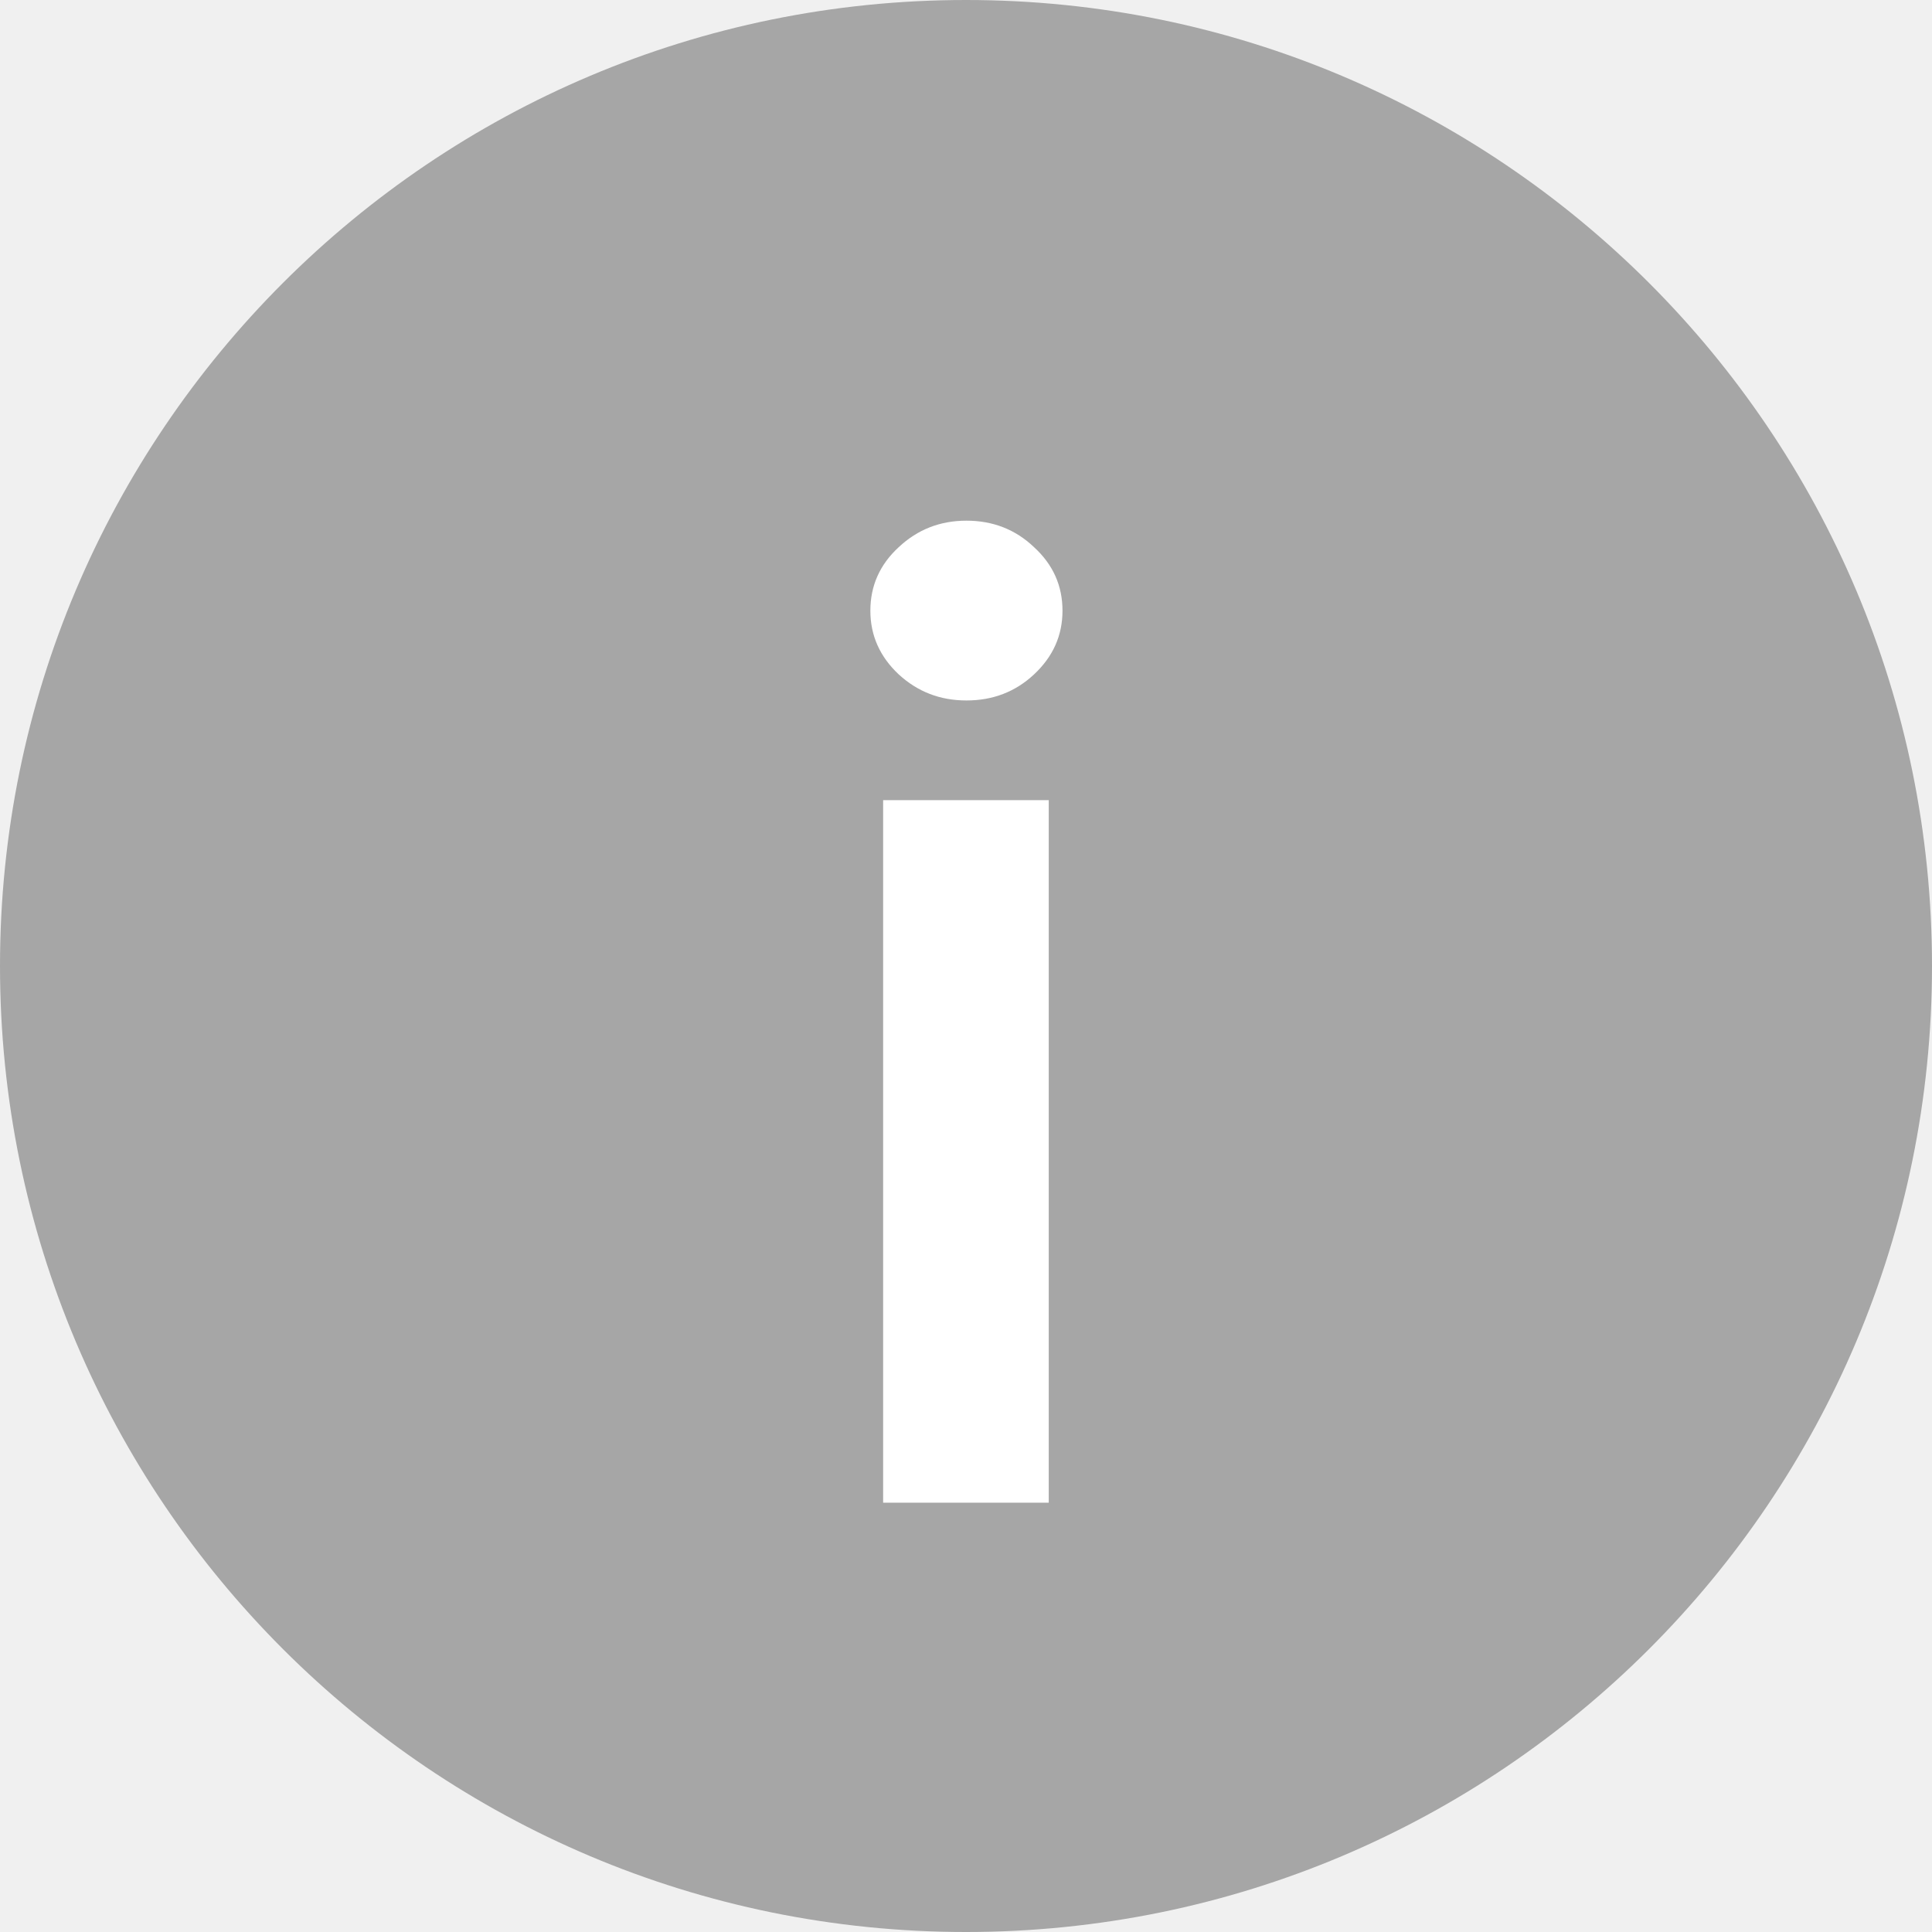
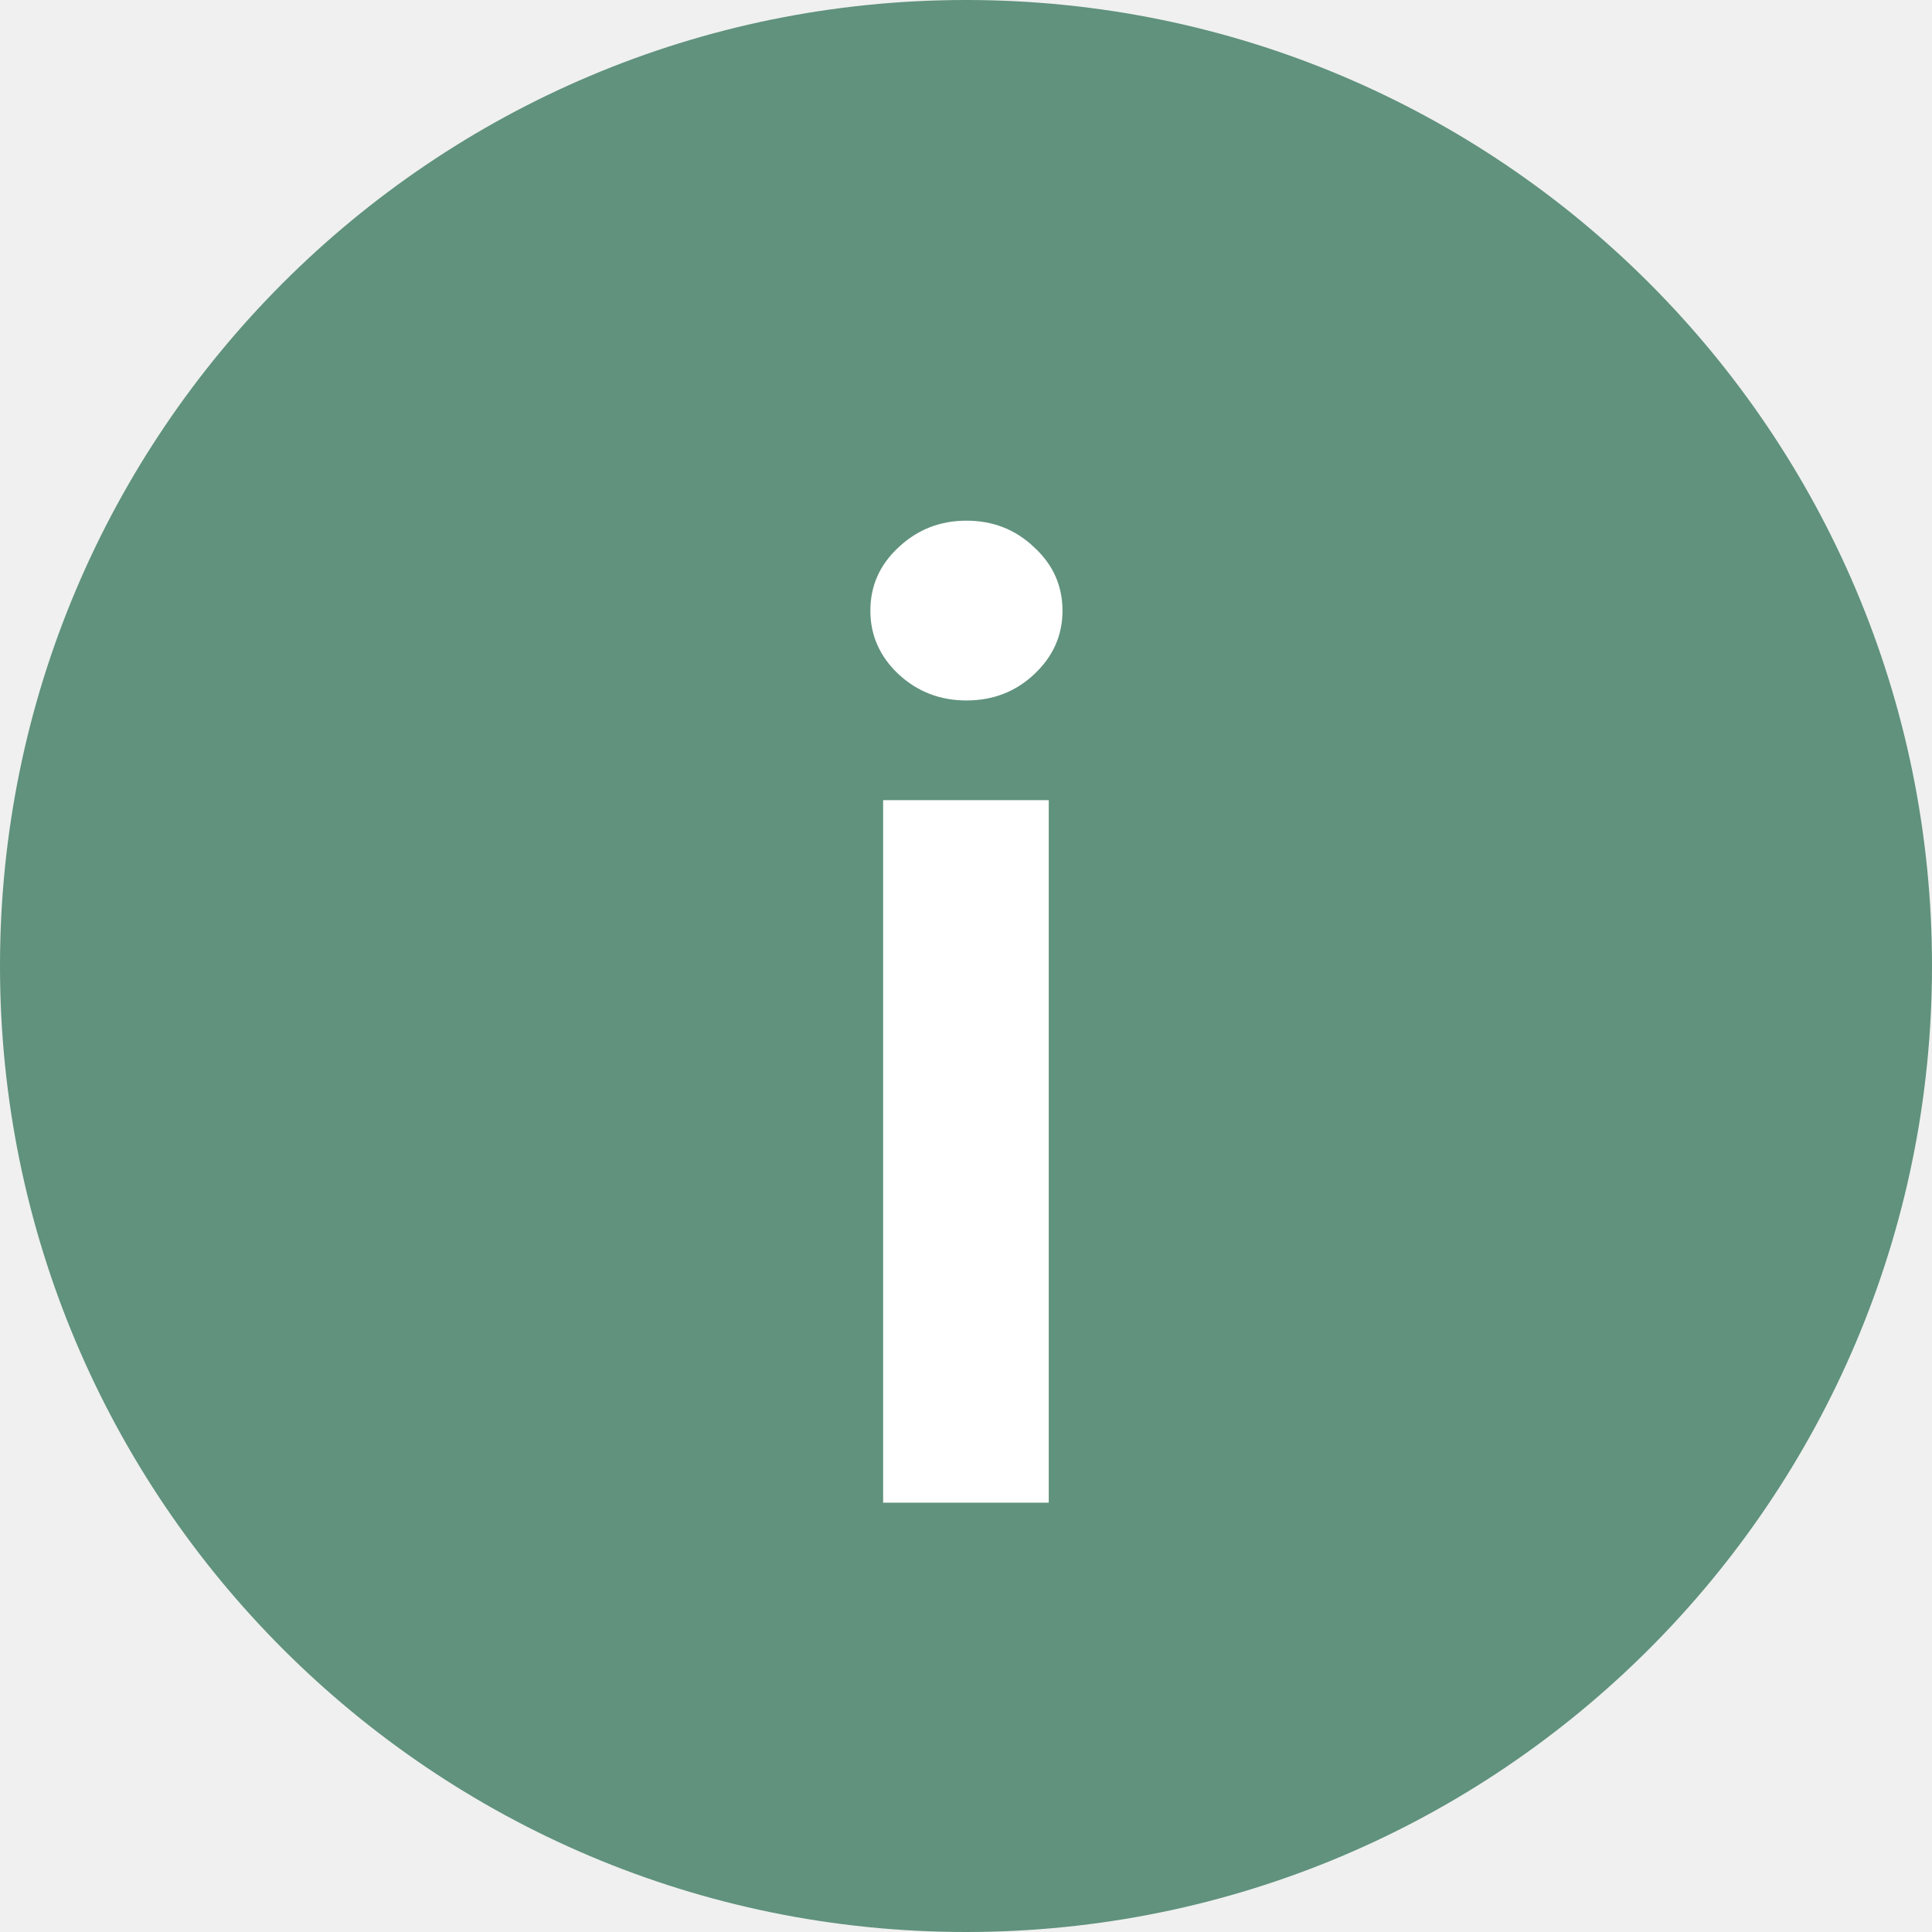
<svg xmlns="http://www.w3.org/2000/svg" width="18" height="18" viewBox="0 0 18 18" fill="none">
-   <circle cx="9" cy="9" r="9" fill="#A6A6A6" />
+   <circle cx="9" cy="9" r="9" fill="#60927D" />
  <path d="M8.228 14V7.455H9.771V14H8.228ZM9.004 6.526C8.759 6.526 8.549 6.445 8.373 6.283C8.197 6.118 8.109 5.92 8.109 5.69C8.109 5.457 8.197 5.26 8.373 5.098C8.549 4.933 8.759 4.851 9.004 4.851C9.251 4.851 9.461 4.933 9.634 5.098C9.811 5.26 9.899 5.457 9.899 5.69C9.899 5.92 9.811 6.118 9.634 6.283C9.461 6.445 9.251 6.526 9.004 6.526Z" fill="white" />
</svg>
